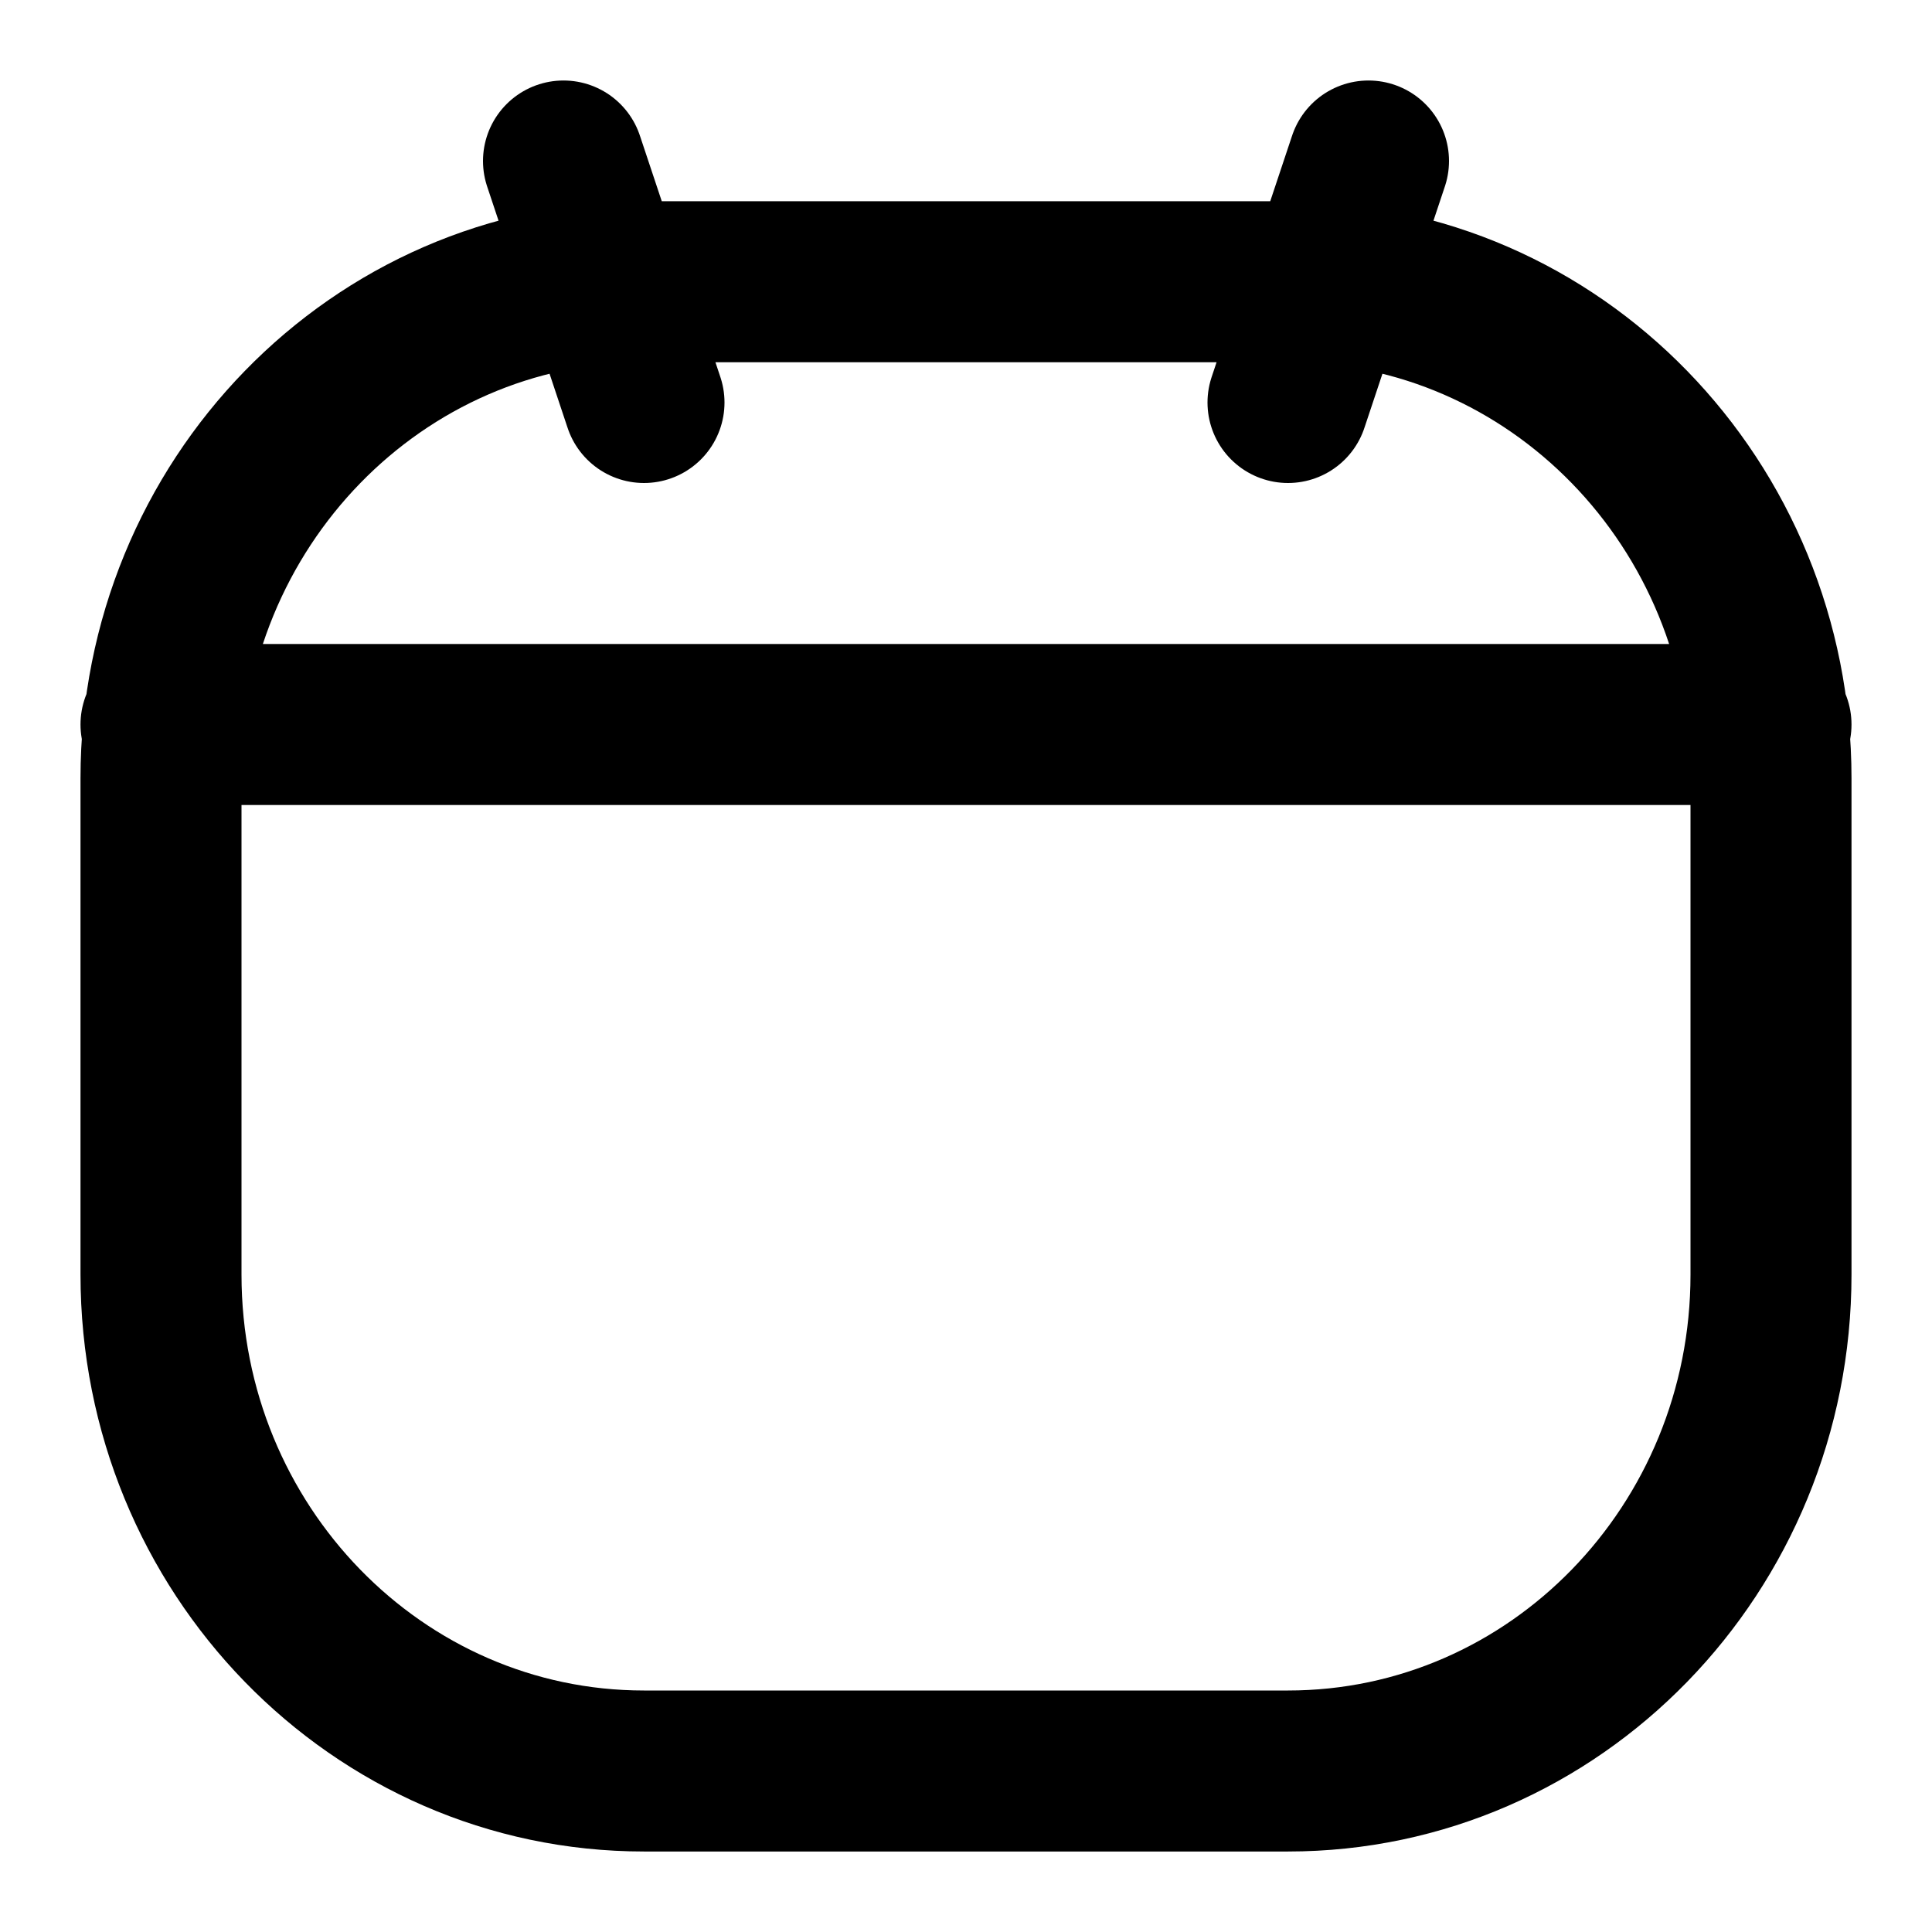
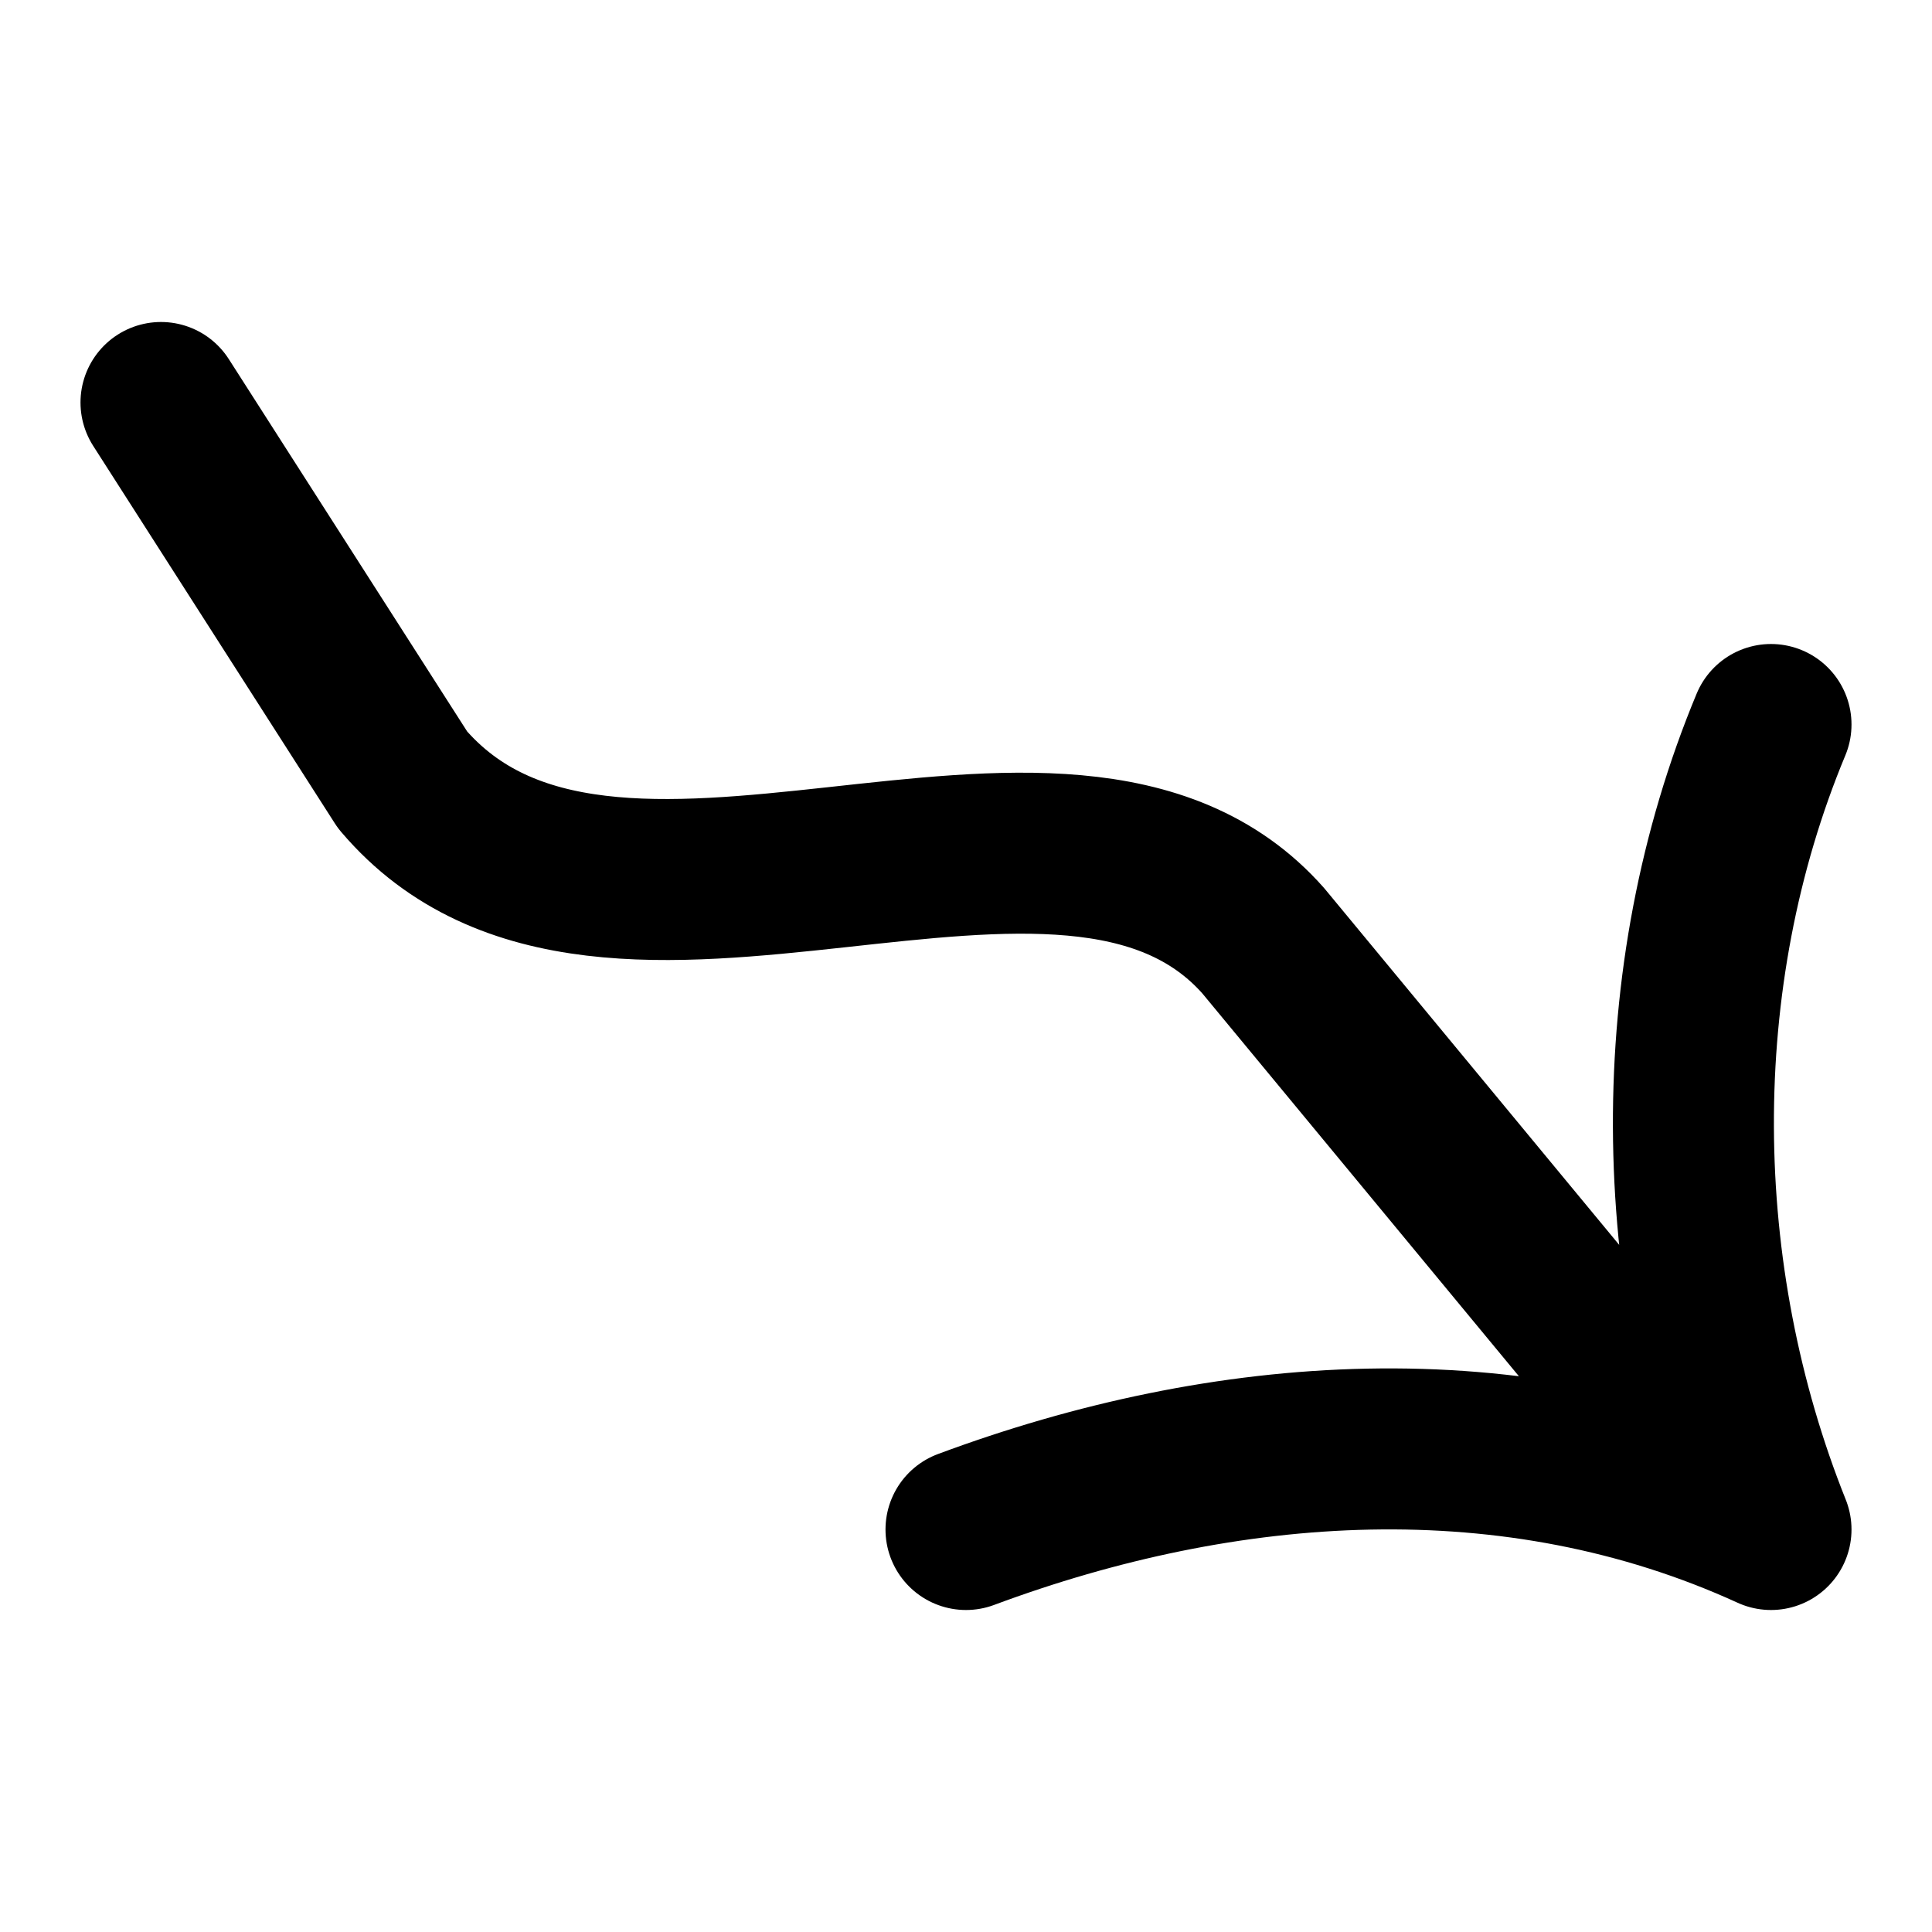
<svg xmlns="http://www.w3.org/2000/svg" width="24" height="24" viewBox="0 0 24 24" fill="none" stroke="currentColor" stroke-width="2" stroke-linecap="round" stroke-linejoin="round">
-   <path d="M2 9.667C2 6.26 4.686 3.5 8 3.5h8c3.314 0 6 2.76 6 6.167v6.166C22 19.24 19.314 22 16 22H8c-3.314 0-6-2.76-6-6.167zM8 5 7 2m9 3 1-3m5 7H2" />
+   <path d="m2 5 3.001 4.688c2.559 3.006 8.237-.777 10.692 1.999L20.5 17.5 22 19m0-10c-1.31 3.146-1.26 6.852 0 10-3.207-1.466-6.784-1.197-10 0" />
</svg>
